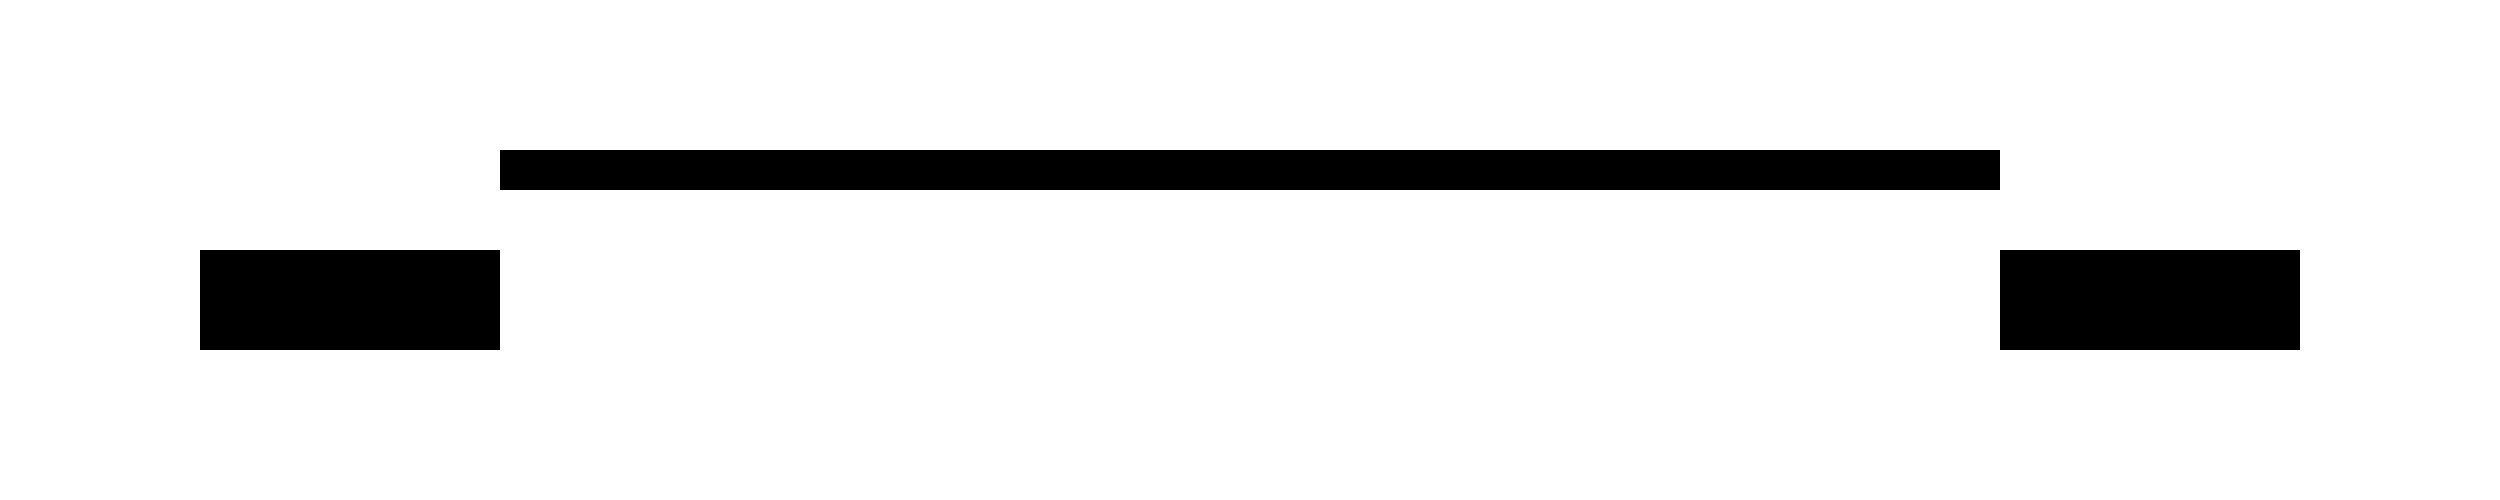
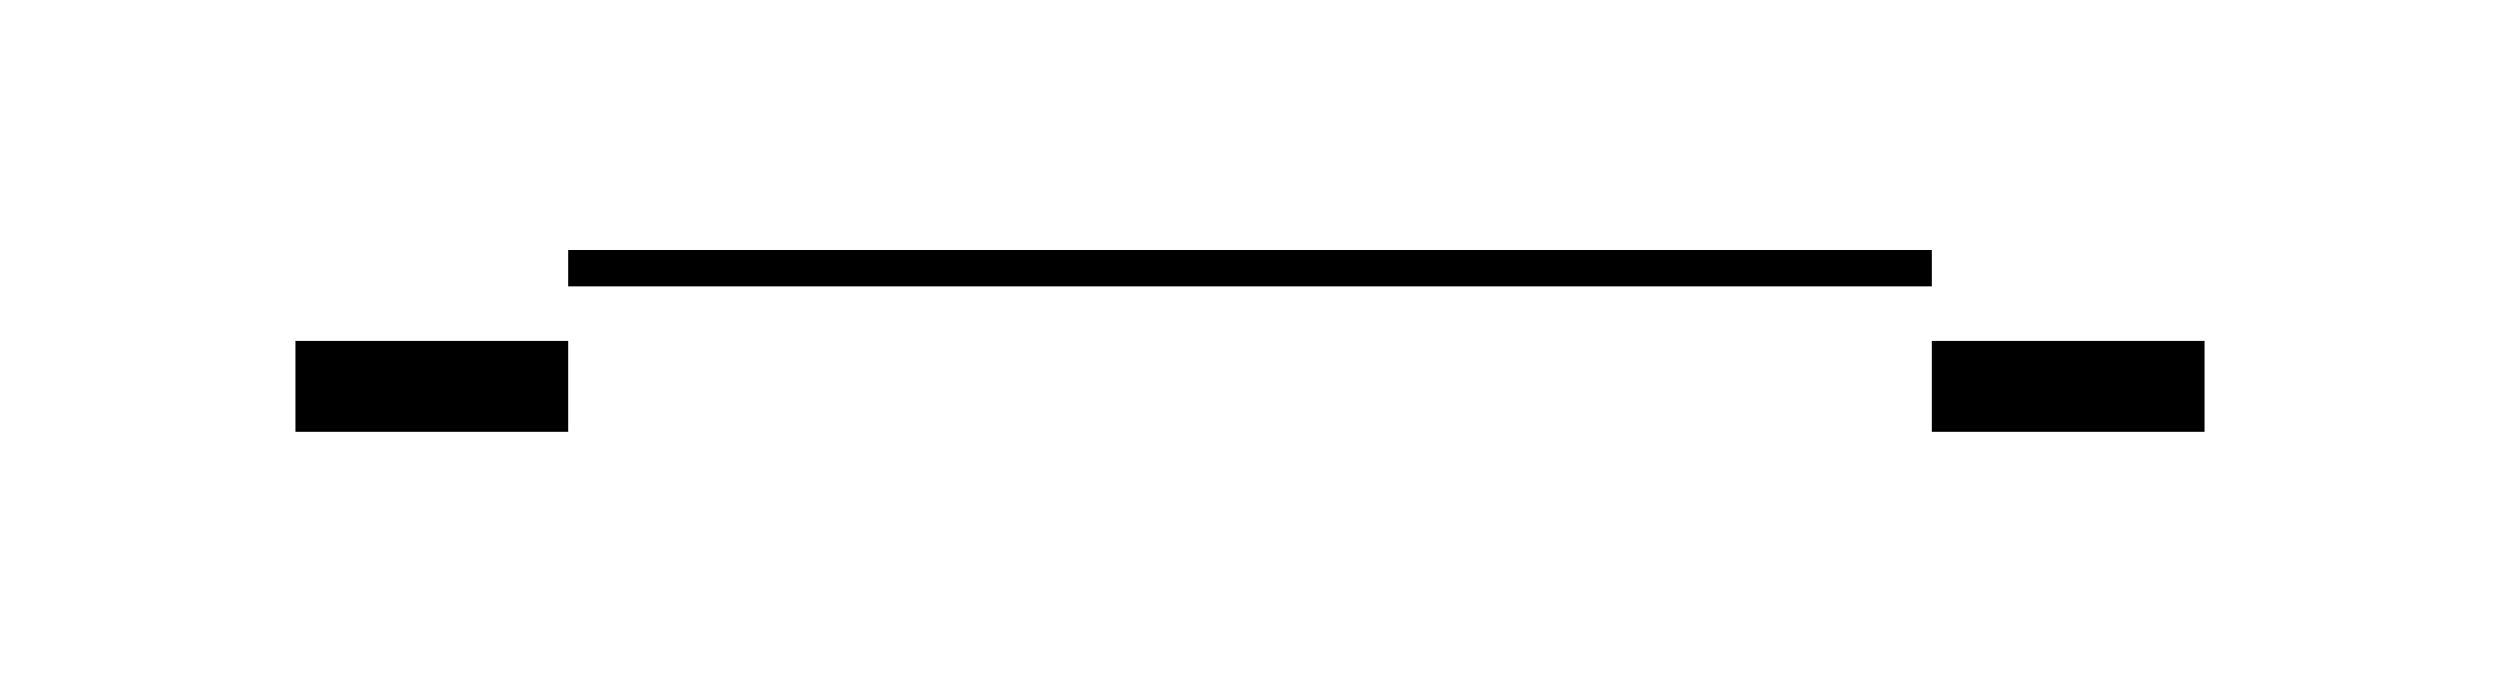
- <svg xmlns="http://www.w3.org/2000/svg" viewBox="0 0 500 100">
-   <rect x="100" y="30" width="300" height="8" class="fill-current" />
-   <rect x="40" y="50" width="60" height="20" class="fill-green-900" />
+ <svg xmlns="http://www.w3.org/2000/svg" viewBox="0 0 440 120">
+   <rect x="100.00" y="44.00" width="240.00" height="6.40" class="fill-current" />
+   <rect x="52.00" y="60.00" width="48.00" height="16.00" class="fill-green-900" />
  <g class="fill-yellow-400">
-     <rect x="45" y="54" width="8" height="6" />
-     <rect x="55" y="54" width="8" height="6" />
-     <rect x="65" y="54" width="8" height="6" />
-     <rect x="75" y="54" width="8" height="6" />
-     <rect x="85" y="54" width="8" height="6" />
+     <rect x="56.00" y="63.20" width="6.40" height="4.80" />
+     <rect x="64.00" y="63.20" width="6.40" height="4.80" />
+     <rect x="72.00" y="63.20" width="6.40" height="4.80" />
+     <rect x="80.00" y="63.20" width="6.40" height="4.80" />
+     <rect x="88.00" y="63.20" width="6.40" height="4.80" />
  </g>
-   <rect x="400" y="50" width="60" height="20" class="fill-green-900" />
+   <rect x="340.00" y="60.00" width="48.00" height="16.00" class="fill-green-900" />
  <g class="fill-yellow-400">
-     <rect x="405" y="54" width="8" height="6" />
-     <rect x="415" y="54" width="8" height="6" />
-     <rect x="425" y="54" width="8" height="6" />
-     <rect x="435" y="54" width="8" height="6" />
-     <rect x="445" y="54" width="8" height="6" />
+     <rect x="344.00" y="63.20" width="6.40" height="4.80" />
+     <rect x="352.00" y="63.20" width="6.40" height="4.80" />
+     <rect x="360.00" y="63.20" width="6.40" height="4.80" />
+     <rect x="368.00" y="63.20" width="6.40" height="4.80" />
+     <rect x="376.00" y="63.20" width="6.40" height="4.80" />
  </g>
</svg>
